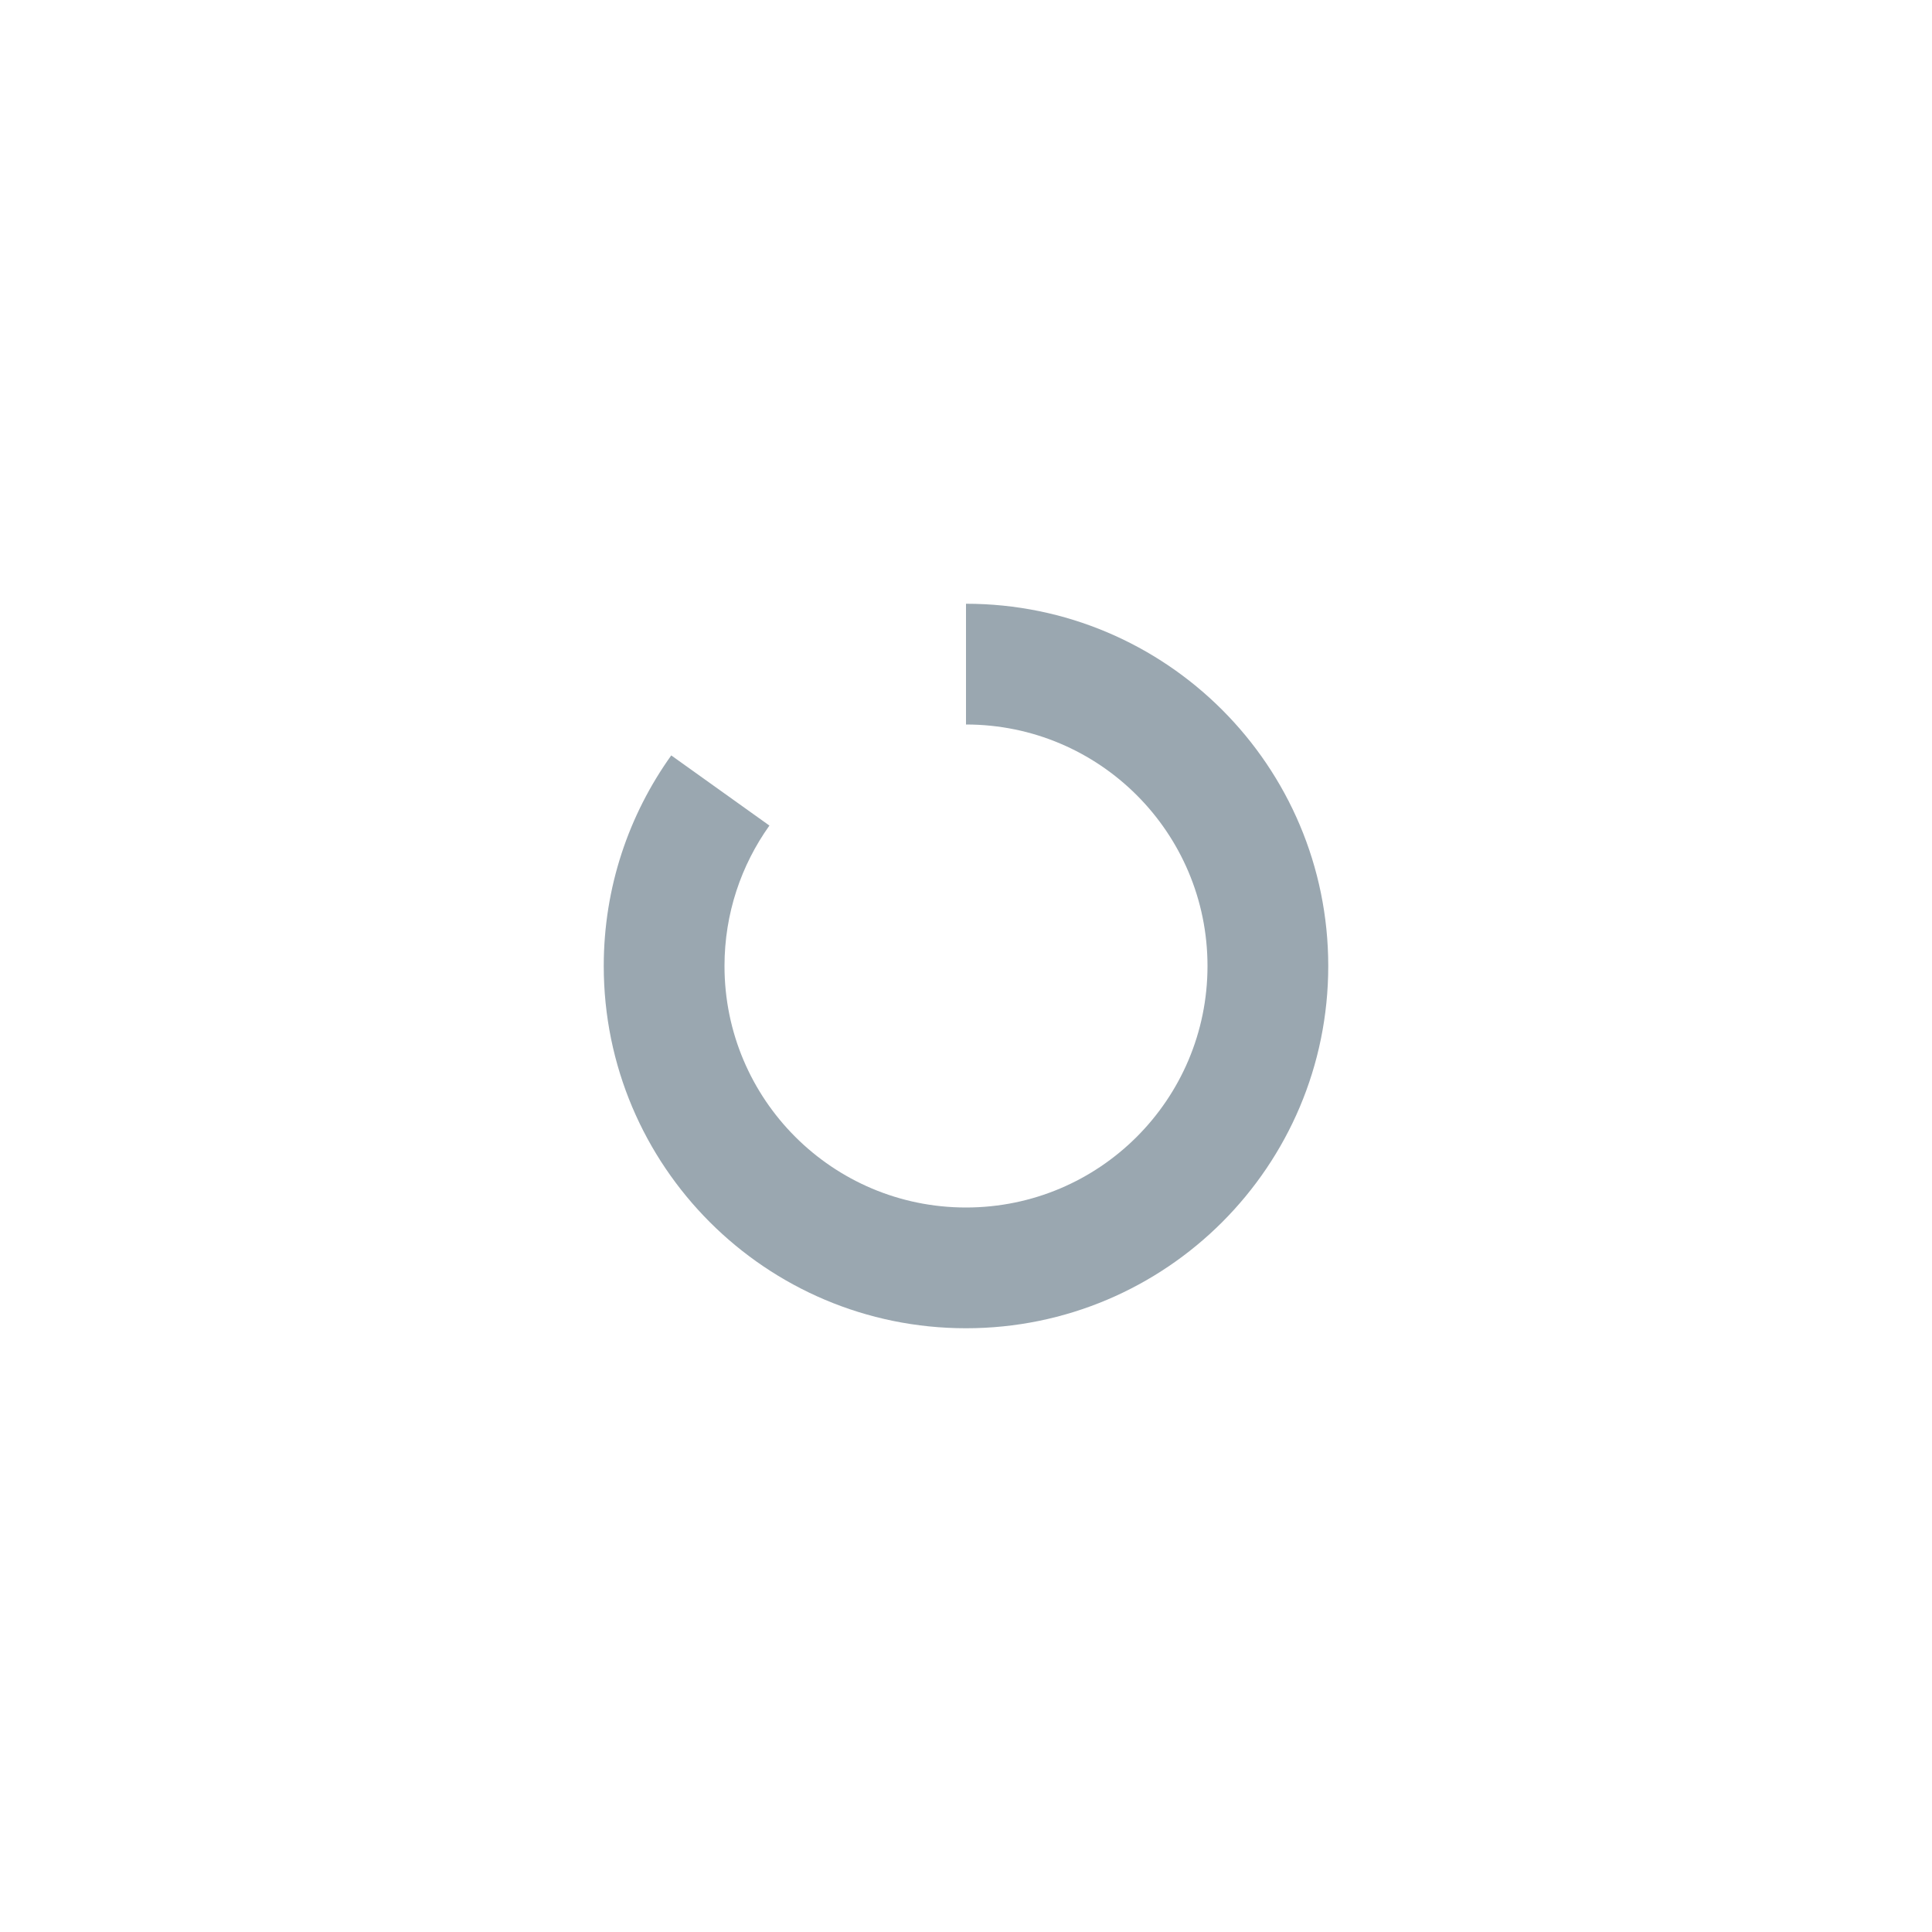
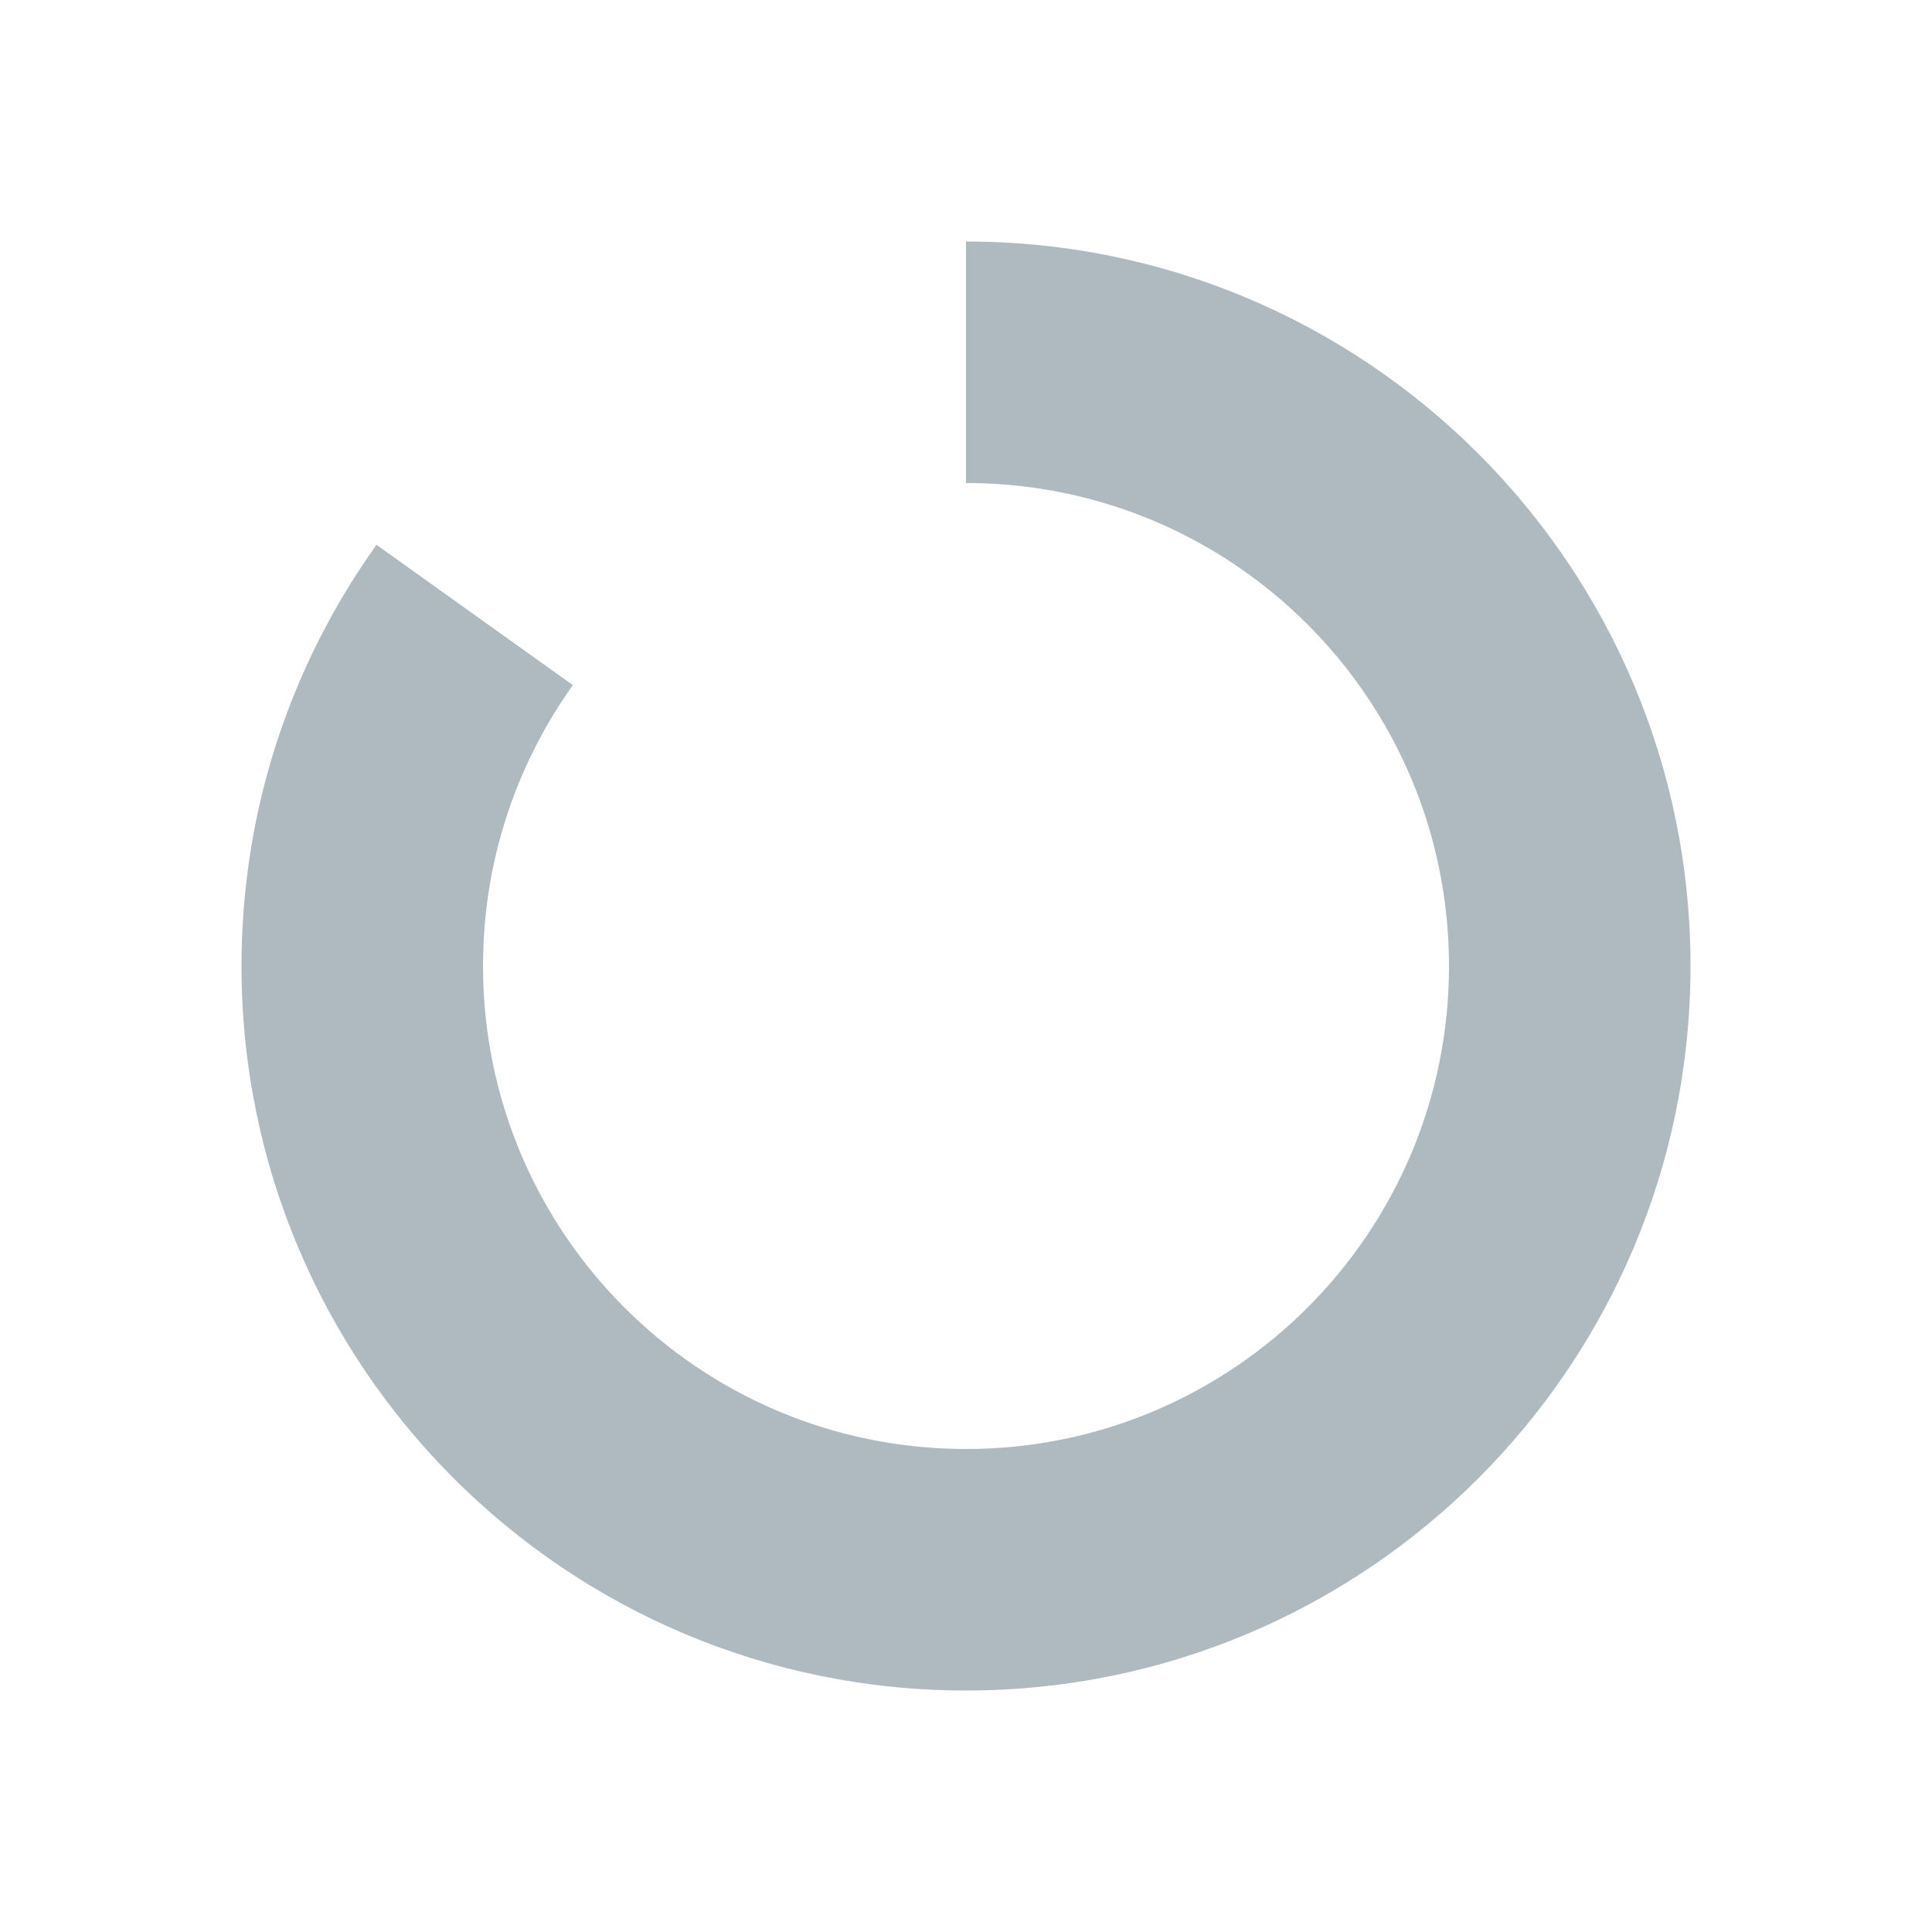
<svg xmlns="http://www.w3.org/2000/svg" width="16" height="16" viewBox="0 0 16 16" fill="none">
-   <path fill-rule="evenodd" clip-rule="evenodd" d="M8 5C9.657 5 11 6.343 11 8C11 9.657 9.657 11 8 11C6.343 11 5 9.657 5 8C5 7.35 5.207 6.748 5.559 6.256L6.372 6.837C6.138 7.165 6 7.566 6 8C6 9.105 6.895 10 8 10C9.105 10 10 9.105 10 8C10 6.895 9.105 6 8 6V5Z" fill="#9AA7B0" />
+   <path transform="translate(-8 -8) scale(2)" opacity="0.8" fill-rule="evenodd" clip-rule="evenodd" d="M8 5C9.657 5 11 6.343 11 8C11 9.657 9.657 11 8 11C6.343 11 5 9.657 5 8C5 7.35 5.207 6.748 5.559 6.256L6.372 6.837C6.138 7.165 6 7.566 6 8C6 9.105 6.895 10 8 10C9.105 10 10 9.105 10 8C10 6.895 9.105 6 8 6V5Z" fill="#9AA7B0" />
</svg>
